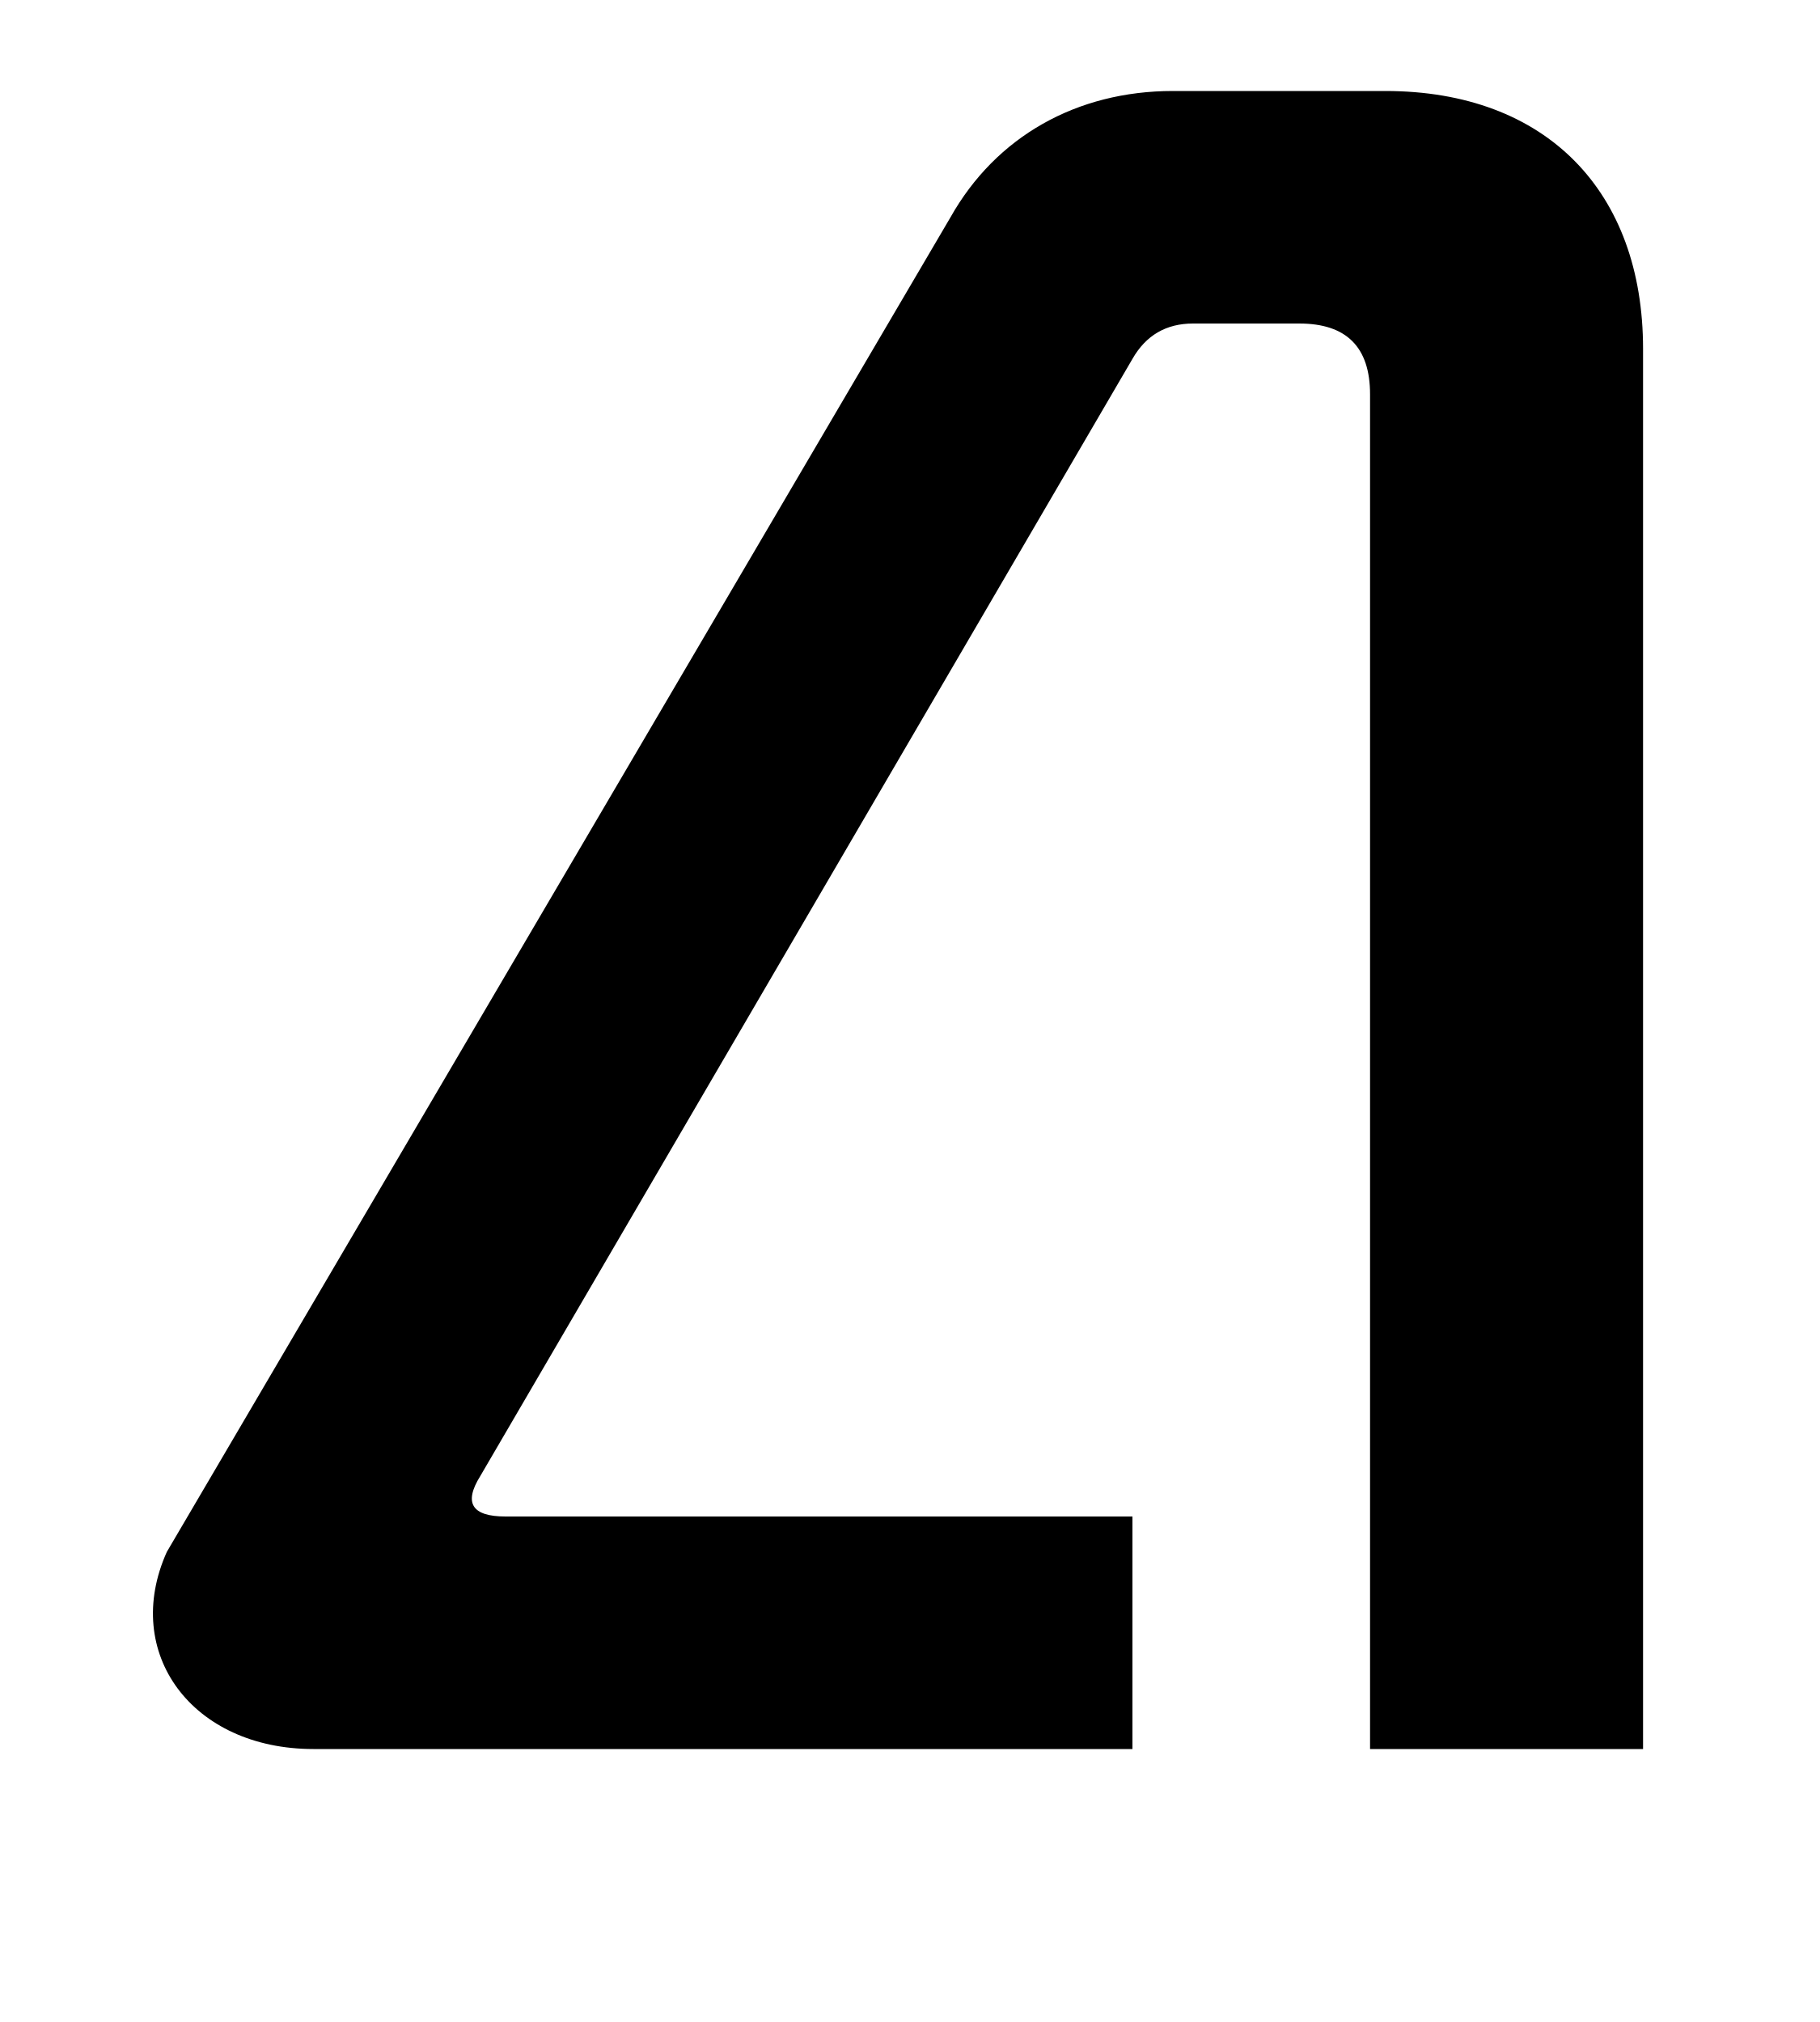
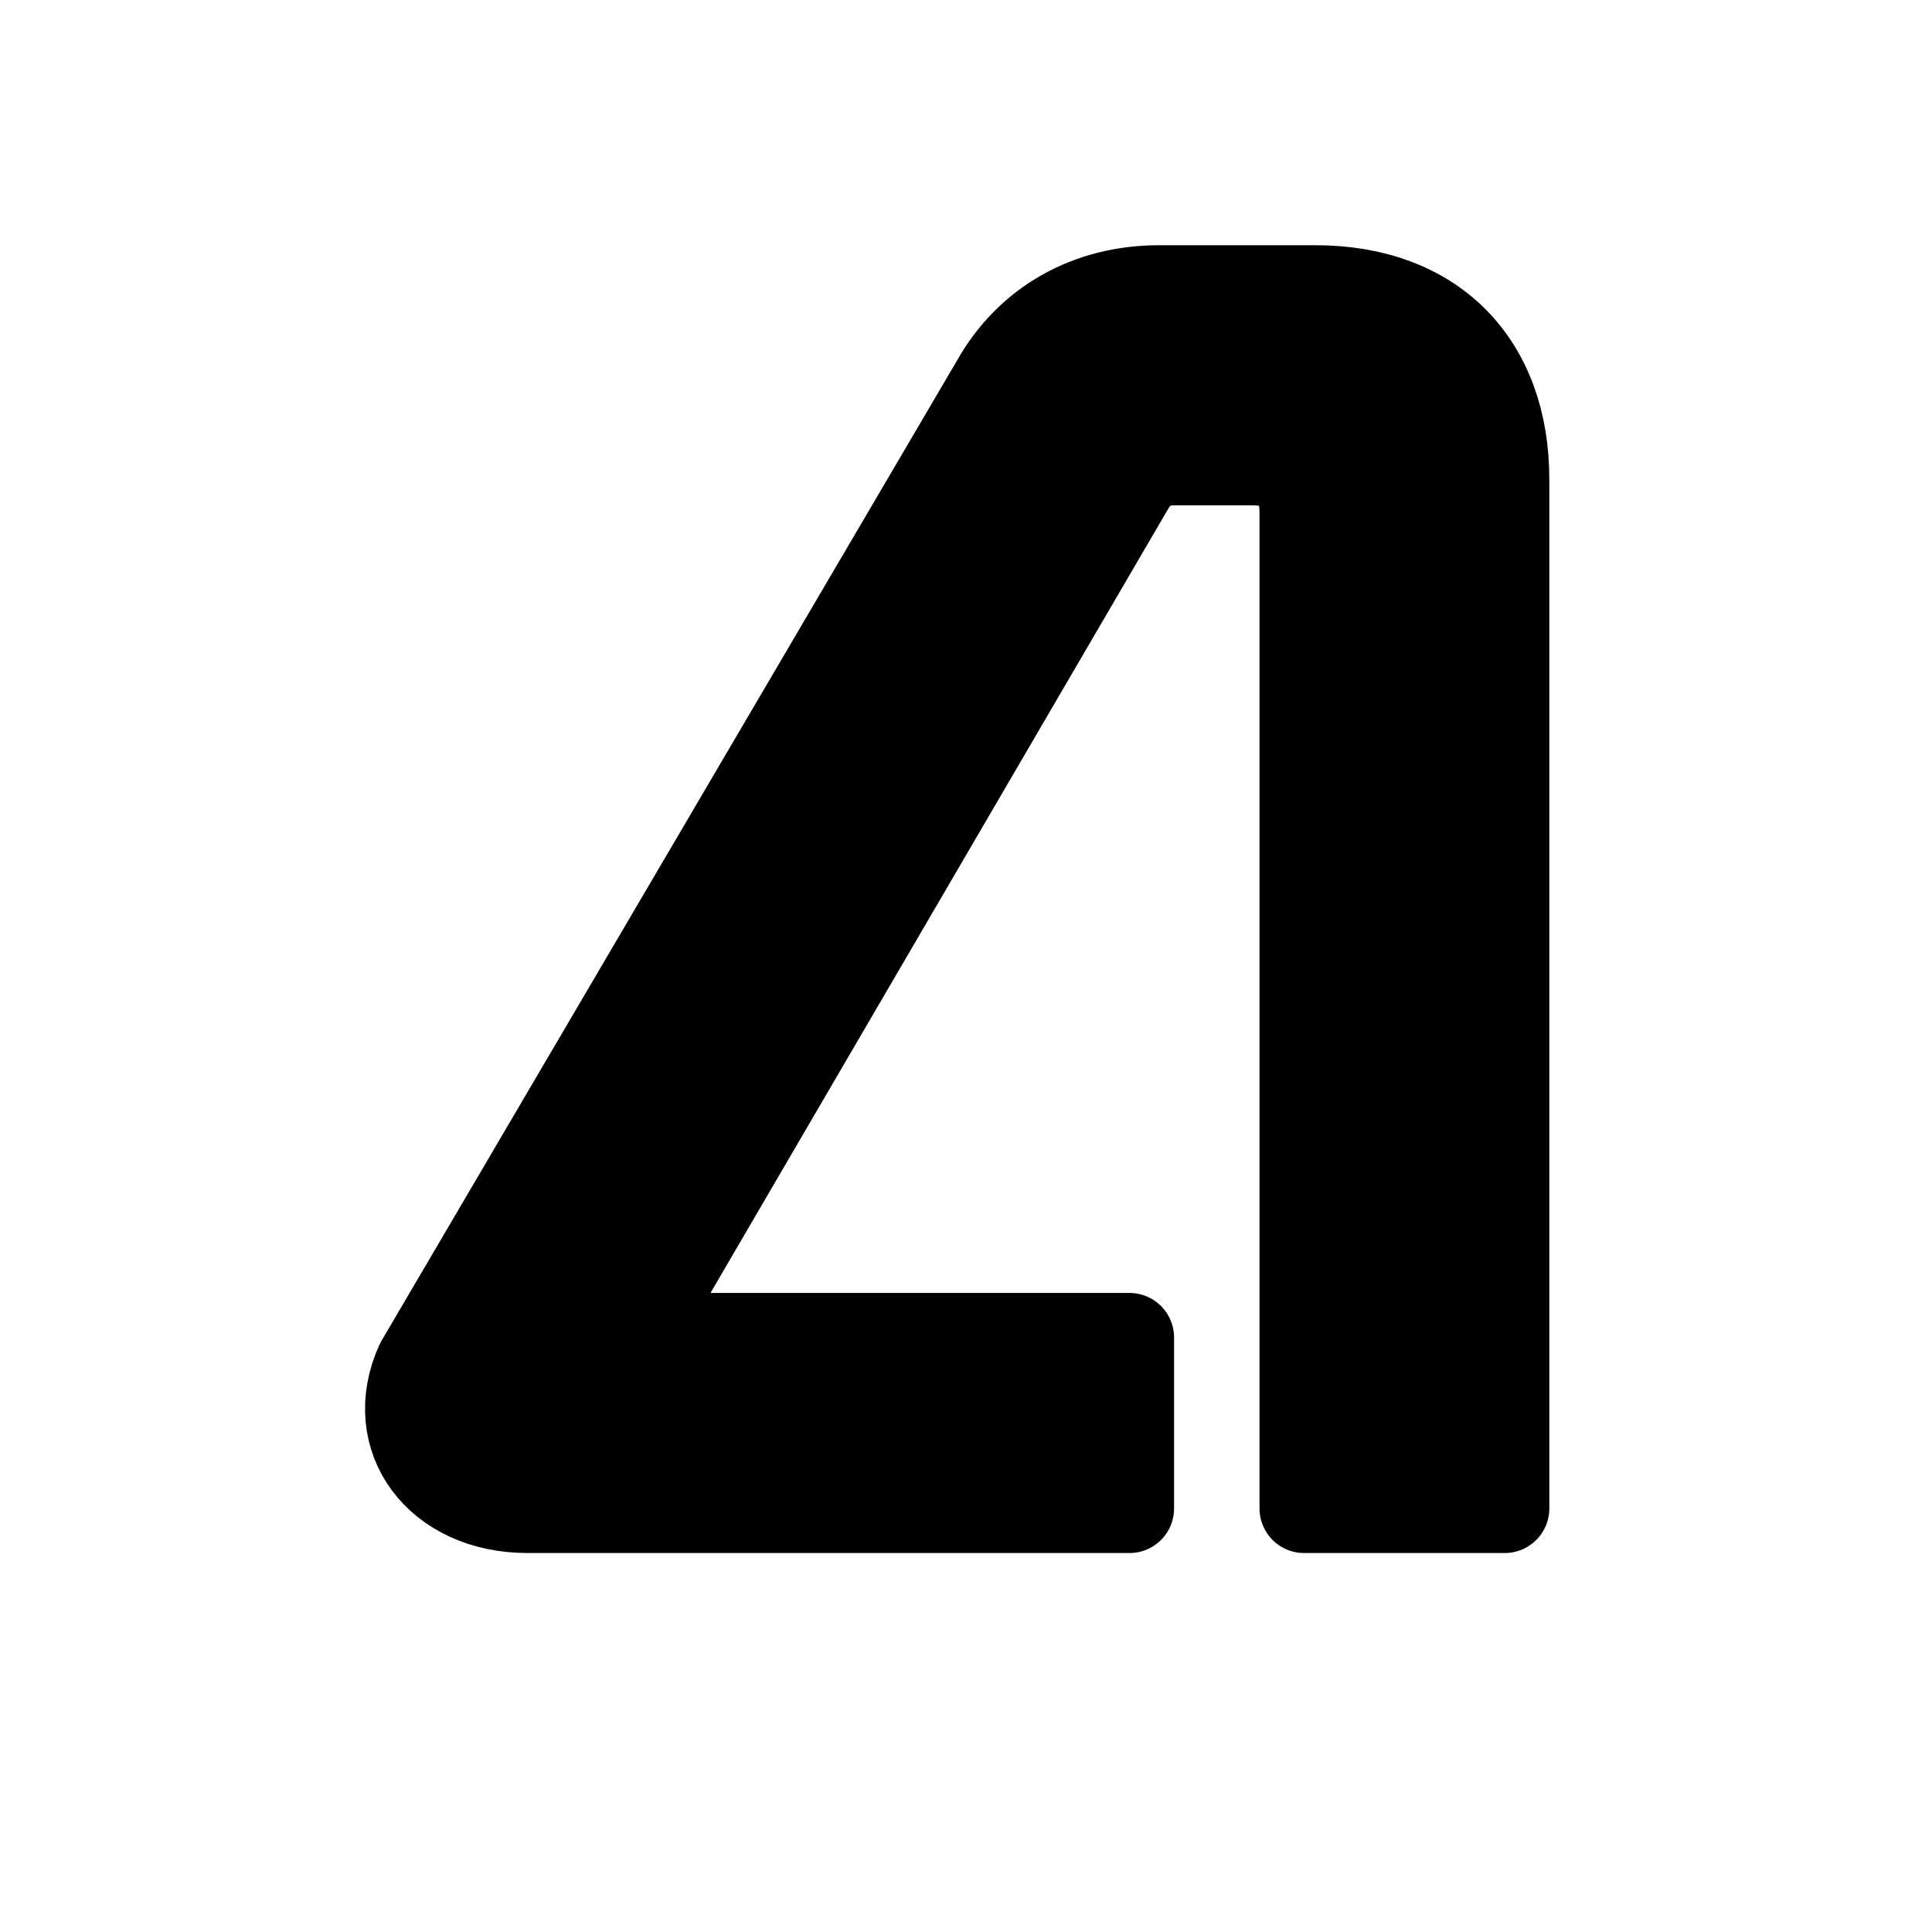
- <svg xmlns="http://www.w3.org/2000/svg" width="360" height="400" viewBox="0 0 360 400" role="img" aria-labelledby="title description">
-   <path fill="#000000" d="     M 62 346     C 38 346 24 327 33 307     L 188 43     C 197 27 213 18 232 18     L 274 18     C 306 18 325 38 325 69     L 325 346     L 271 346      L 271 78     Q 271 64 257 64      L 236 64     Q 228 64 224 71      L 95 292     Q 90 300 100 300      L 224 300     L 224 346     Z   " />
+ <svg xmlns="http://www.w3.org/2000/svg" width="500" height="500" viewBox="-80 -60 520 520" role="img" aria-labelledby="title description">
+   <path fill="#000000" stroke="#000000" stroke-width="24" stroke-linejoin="round" stroke-linecap="butt" d="     M 62 346     C 38 346 24 327 33 307     L 188 43     C 197 27 213 18 232 18     L 274 18     C 306 18 325 38 325 69     L 325 346     L 271 346      L 271 78     Q 271 64 257 64      L 236 64     Q 228 64 224 71      L 95 292     Q 90 300 100 300      L 224 300     L 224 346     Z   " />
</svg>
